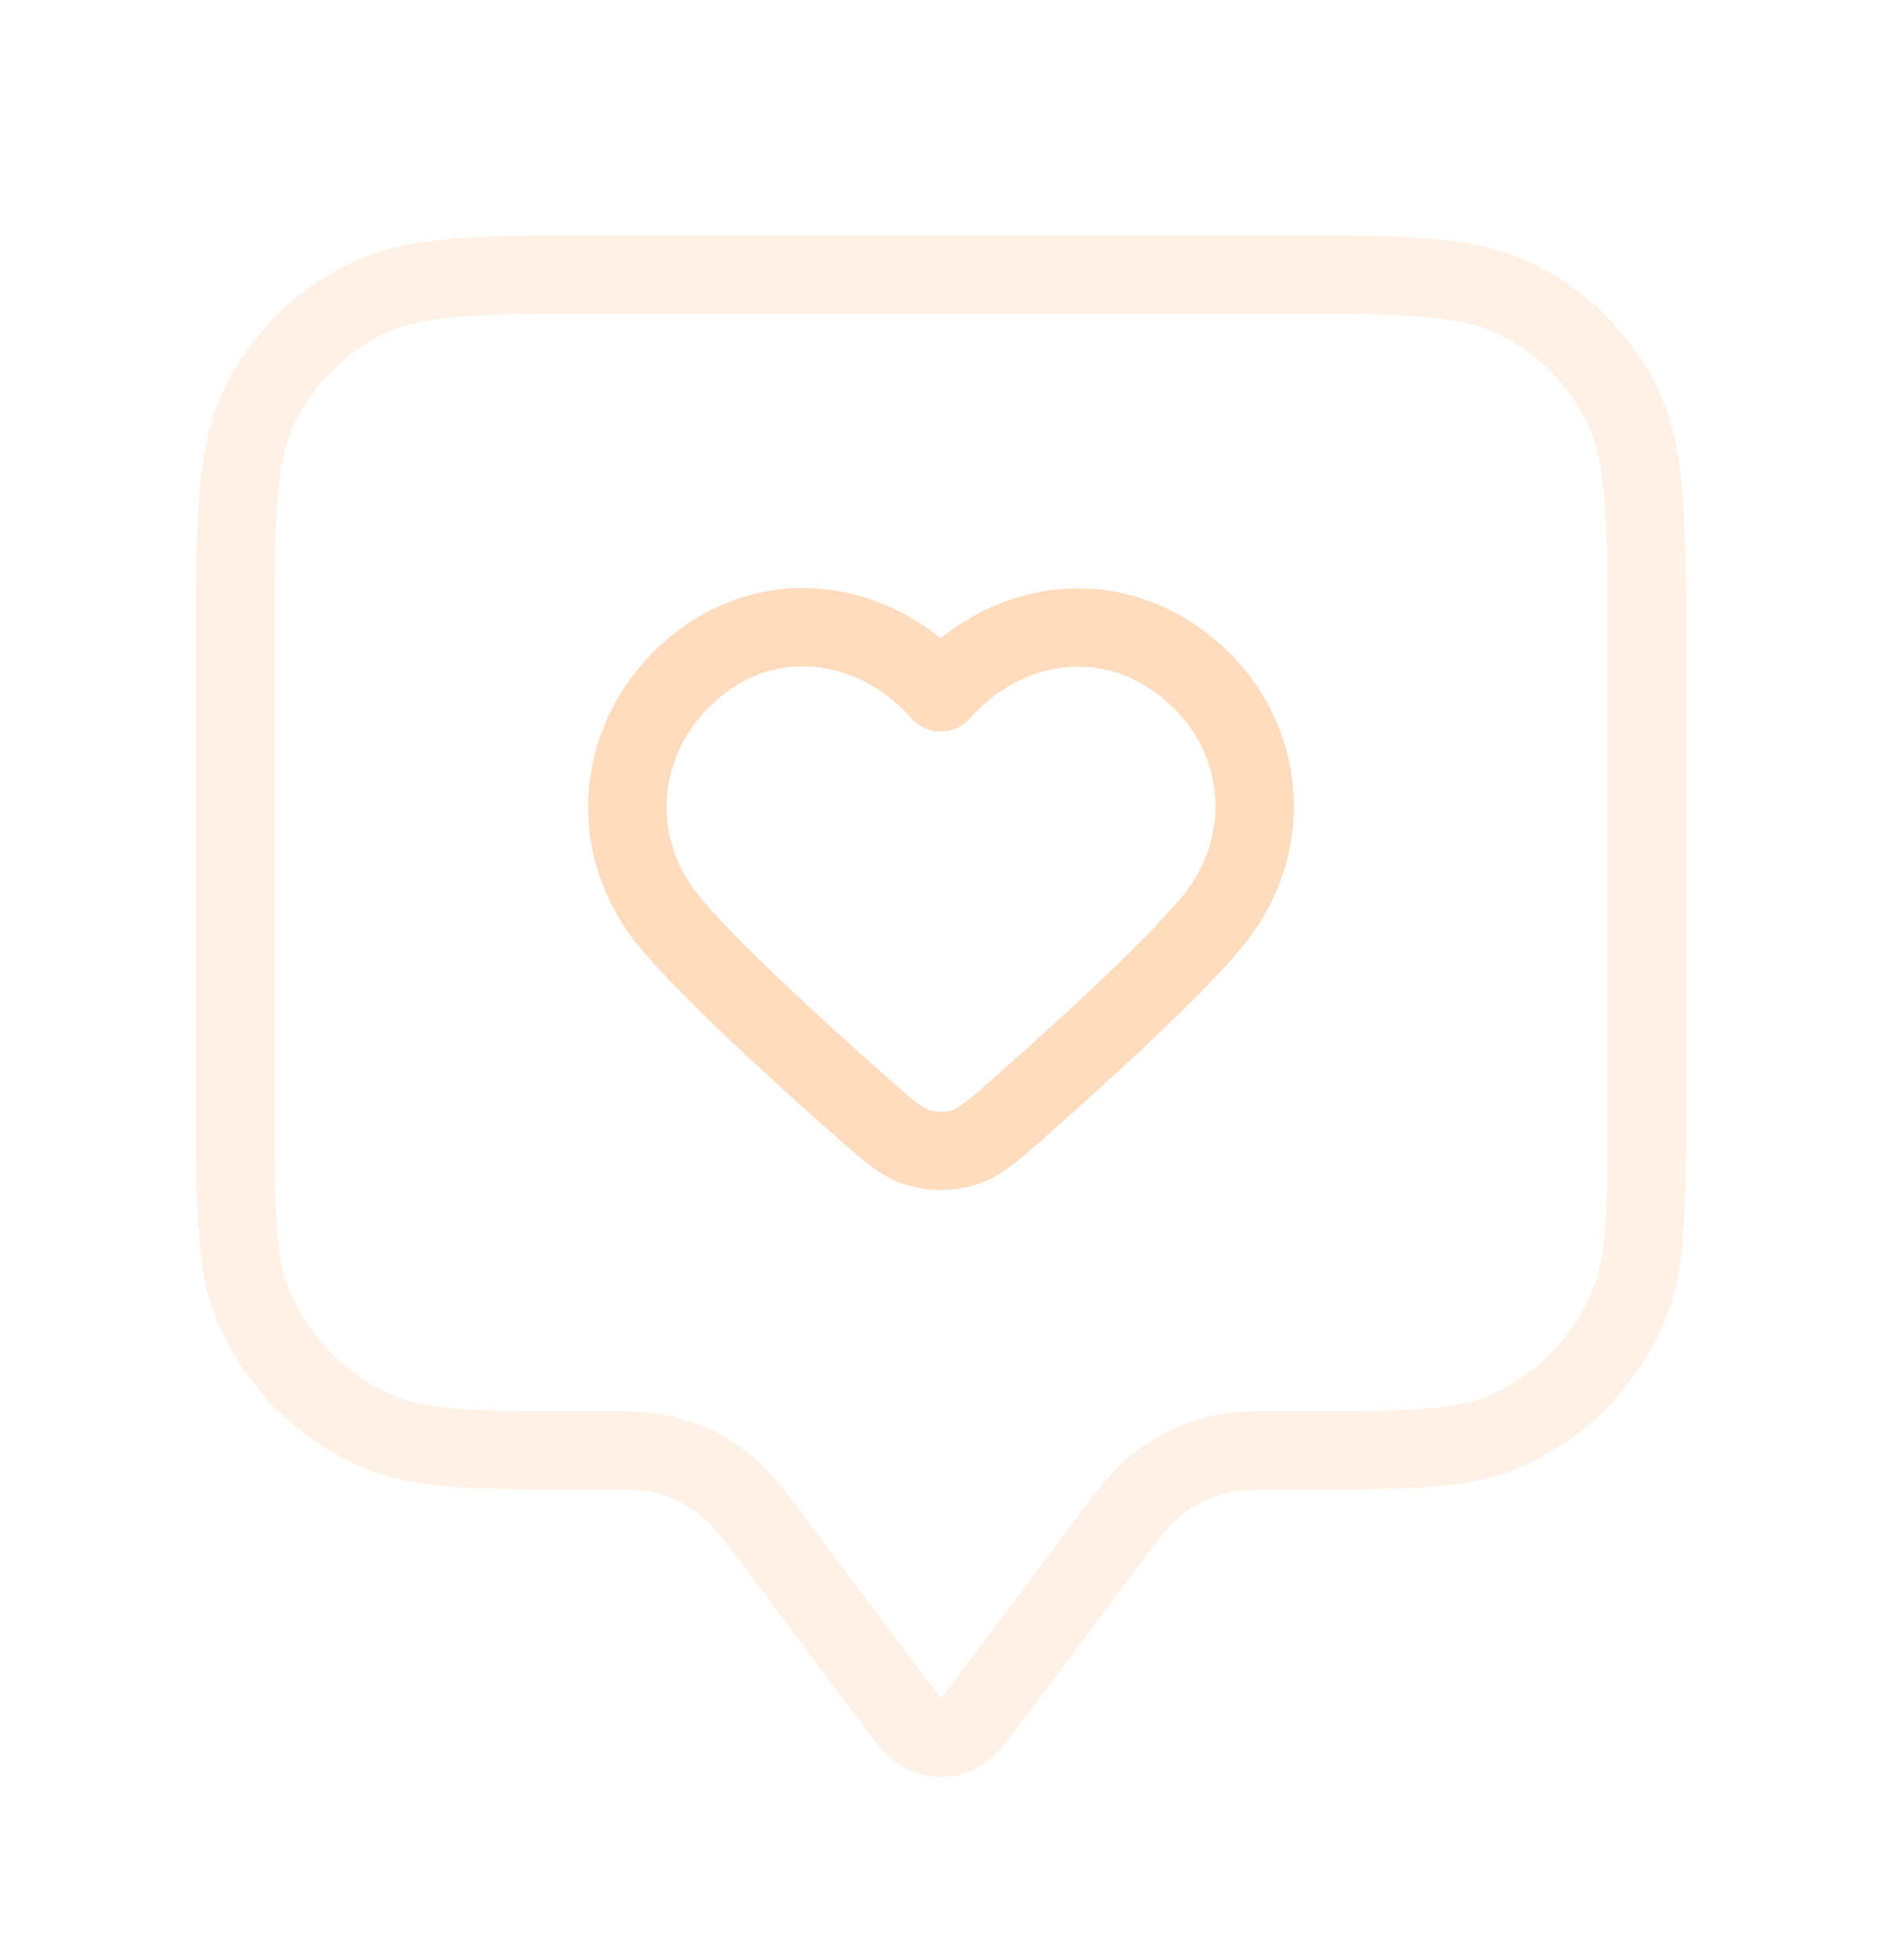
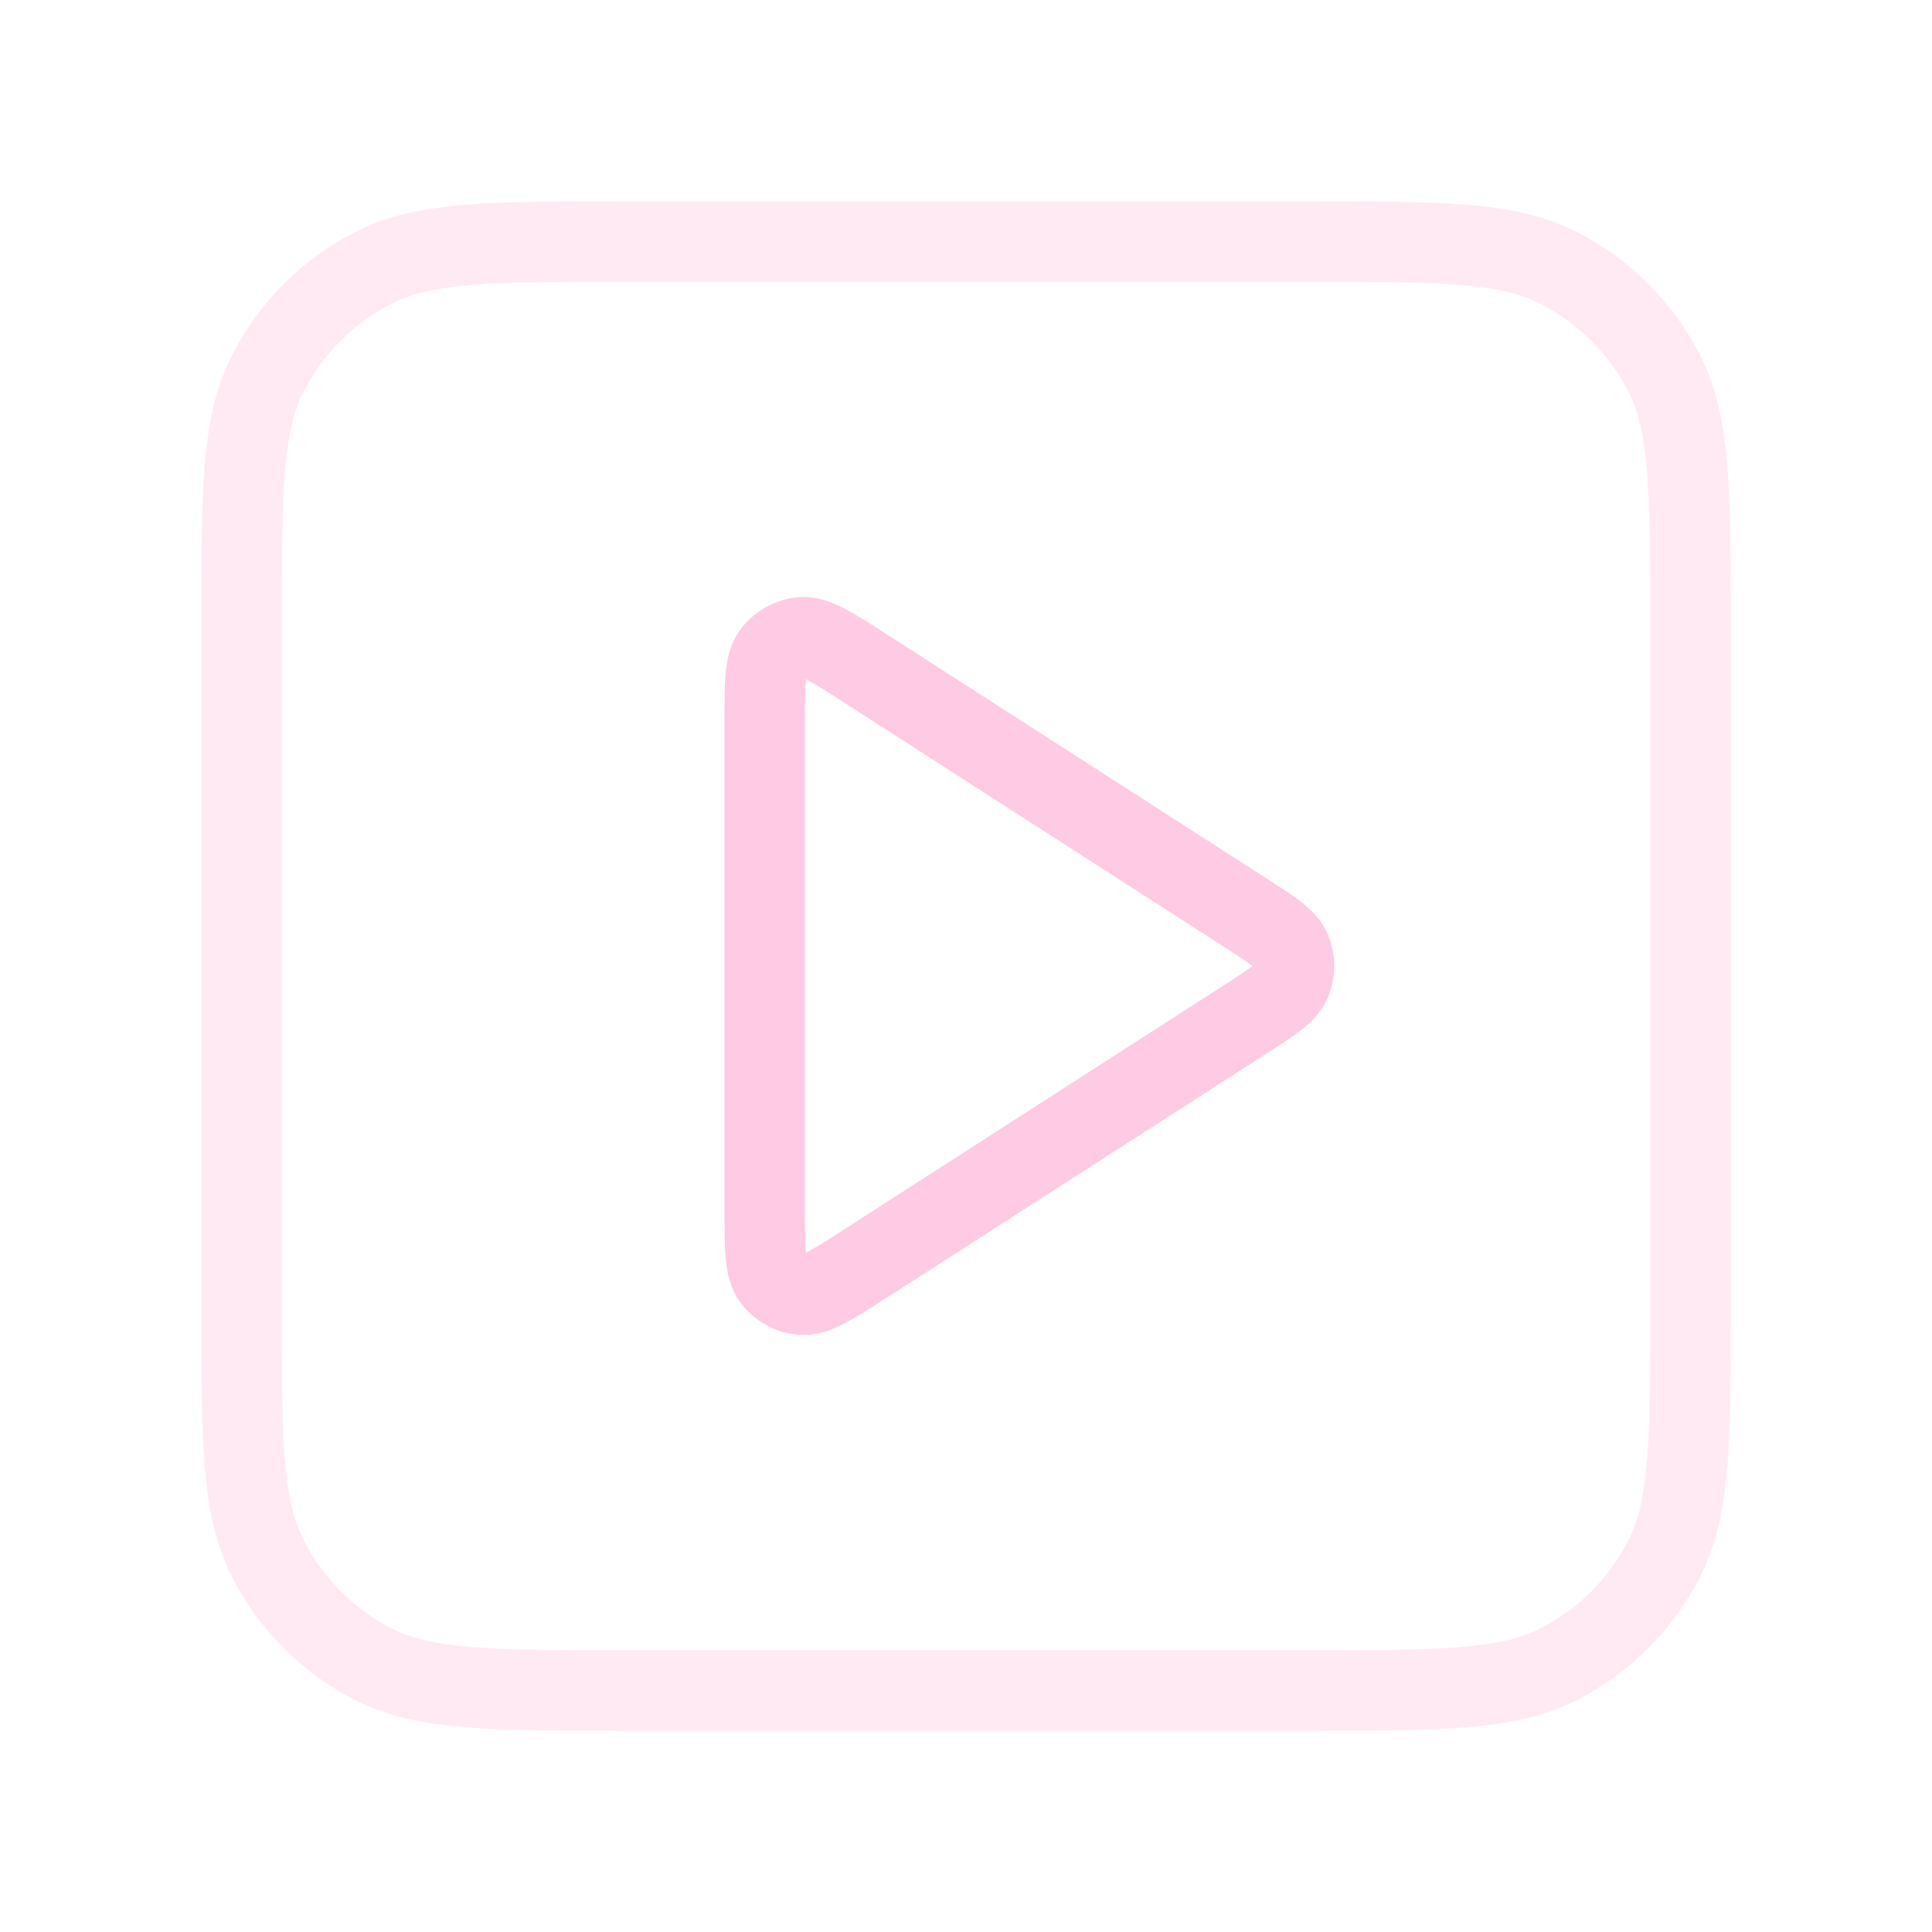
- <svg xmlns="http://www.w3.org/2000/svg" width="24" height="25" viewBox="0 0 24 25" fill="none">
-   <path opacity="0.4" d="M3 8.3C3 6.62 3 5.78 3.327 5.138C3.615 4.574 4.074 4.115 4.638 3.827C5.28 3.5 6.12 3.5 7.8 3.5H16.2C17.88 3.5 18.72 3.5 19.362 3.827C19.927 4.115 20.385 4.574 20.673 5.138C21 5.78 21 6.62 21 8.3V14C21 15.398 21 16.097 20.772 16.648C20.467 17.383 19.883 17.967 19.148 18.272C18.597 18.5 17.898 18.5 16.5 18.5C16.011 18.5 15.767 18.5 15.54 18.553C15.238 18.625 14.957 18.766 14.719 18.965C14.54 19.114 14.393 19.309 14.1 19.7L12.64 21.647C12.423 21.936 12.314 22.081 12.181 22.133C12.065 22.178 11.935 22.178 11.819 22.133C11.686 22.081 11.577 21.936 11.36 21.647L9.9 19.7C9.607 19.309 9.46 19.114 9.281 18.965C9.043 18.766 8.762 18.625 8.46 18.553C8.233 18.5 7.989 18.5 7.5 18.5C6.102 18.5 5.403 18.5 4.852 18.272C4.117 17.967 3.533 17.383 3.228 16.648C3 16.097 3 15.398 3 14V8.3Z" stroke="#FFDCBE" stroke-linecap="round" stroke-linejoin="round" />
-   <path fill-rule="evenodd" clip-rule="evenodd" d="M11.997 8.831C11.197 7.922 9.864 7.677 8.862 8.509C7.86 9.342 7.719 10.733 8.506 11.718C8.974 12.303 10.12 13.353 10.972 14.108C11.324 14.419 11.5 14.575 11.711 14.639C11.893 14.693 12.102 14.693 12.283 14.639C12.495 14.575 12.671 14.419 13.023 14.108C13.875 13.353 15.021 12.303 15.489 11.718C16.276 10.733 16.152 9.333 15.133 8.509C14.113 7.686 12.797 7.922 11.997 8.831Z" stroke="#FFDCBE" stroke-linecap="round" stroke-linejoin="round" />
+ <svg xmlns="http://www.w3.org/2000/svg" width="24" height="24" viewBox="0 0 24 24" fill="none">
+   <path opacity="0.4" d="M3 7.8C3 6.12 3 5.28 3.327 4.638C3.615 4.074 4.074 3.615 4.638 3.327C5.28 3 6.12 3 7.8 3H16.2C17.88 3 18.72 3 19.362 3.327C19.927 3.615 20.385 4.074 20.673 4.638C21 5.28 21 6.12 21 7.8V16.2C21 17.88 21 18.72 20.673 19.362C20.385 19.927 19.927 20.385 19.362 20.673C18.72 21 17.88 21 16.2 21H7.8C6.12 21 5.28 21 4.638 20.673C4.074 20.385 3.615 19.927 3.327 19.362C3 18.72 3 17.88 3 16.2V7.8Z" stroke="#FFCAE4" stroke-linecap="round" stroke-linejoin="round" />
+   <path d="M9.5 8.965C9.5 8.488 9.5 8.249 9.6 8.116C9.687 8 9.82 7.927 9.964 7.917C10.13 7.905 10.331 8.034 10.733 8.292L15.453 11.327C15.802 11.551 15.976 11.663 16.036 11.805C16.088 11.93 16.088 12.07 16.036 12.195C15.976 12.337 15.802 12.449 15.453 12.673L10.733 15.708C10.331 15.966 10.13 16.095 9.964 16.083C9.82 16.073 9.687 16 9.6 15.884C9.5 15.751 9.5 15.512 9.5 15.035V8.965Z" stroke="#FFCAE4" stroke-linecap="round" stroke-linejoin="round" />
</svg>
